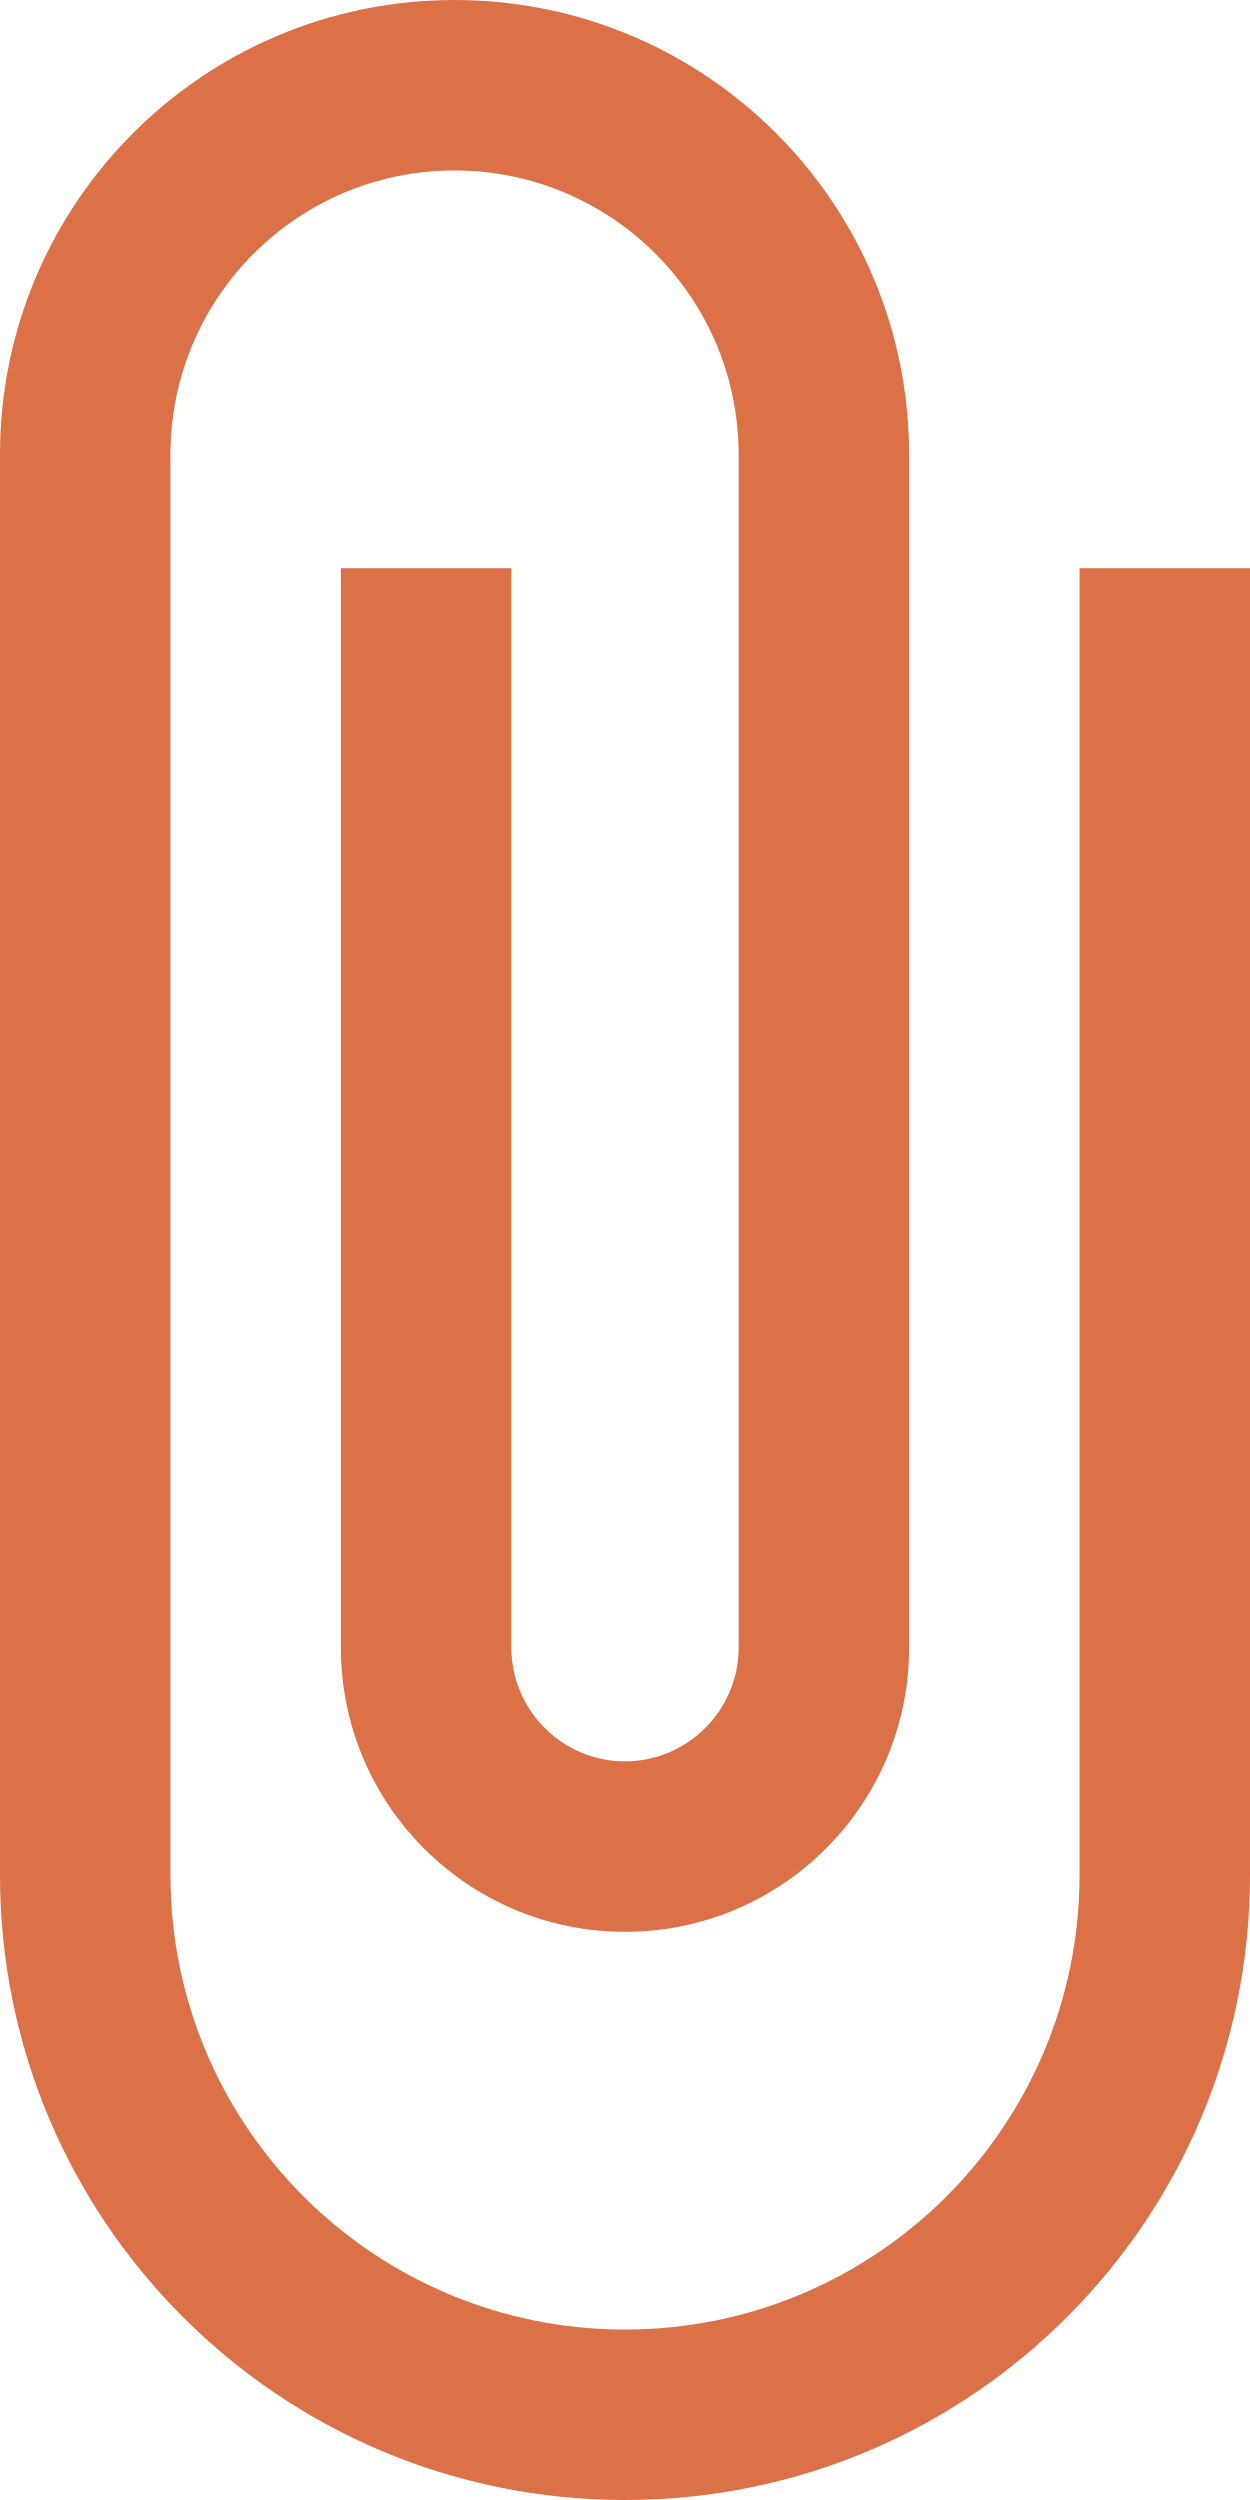
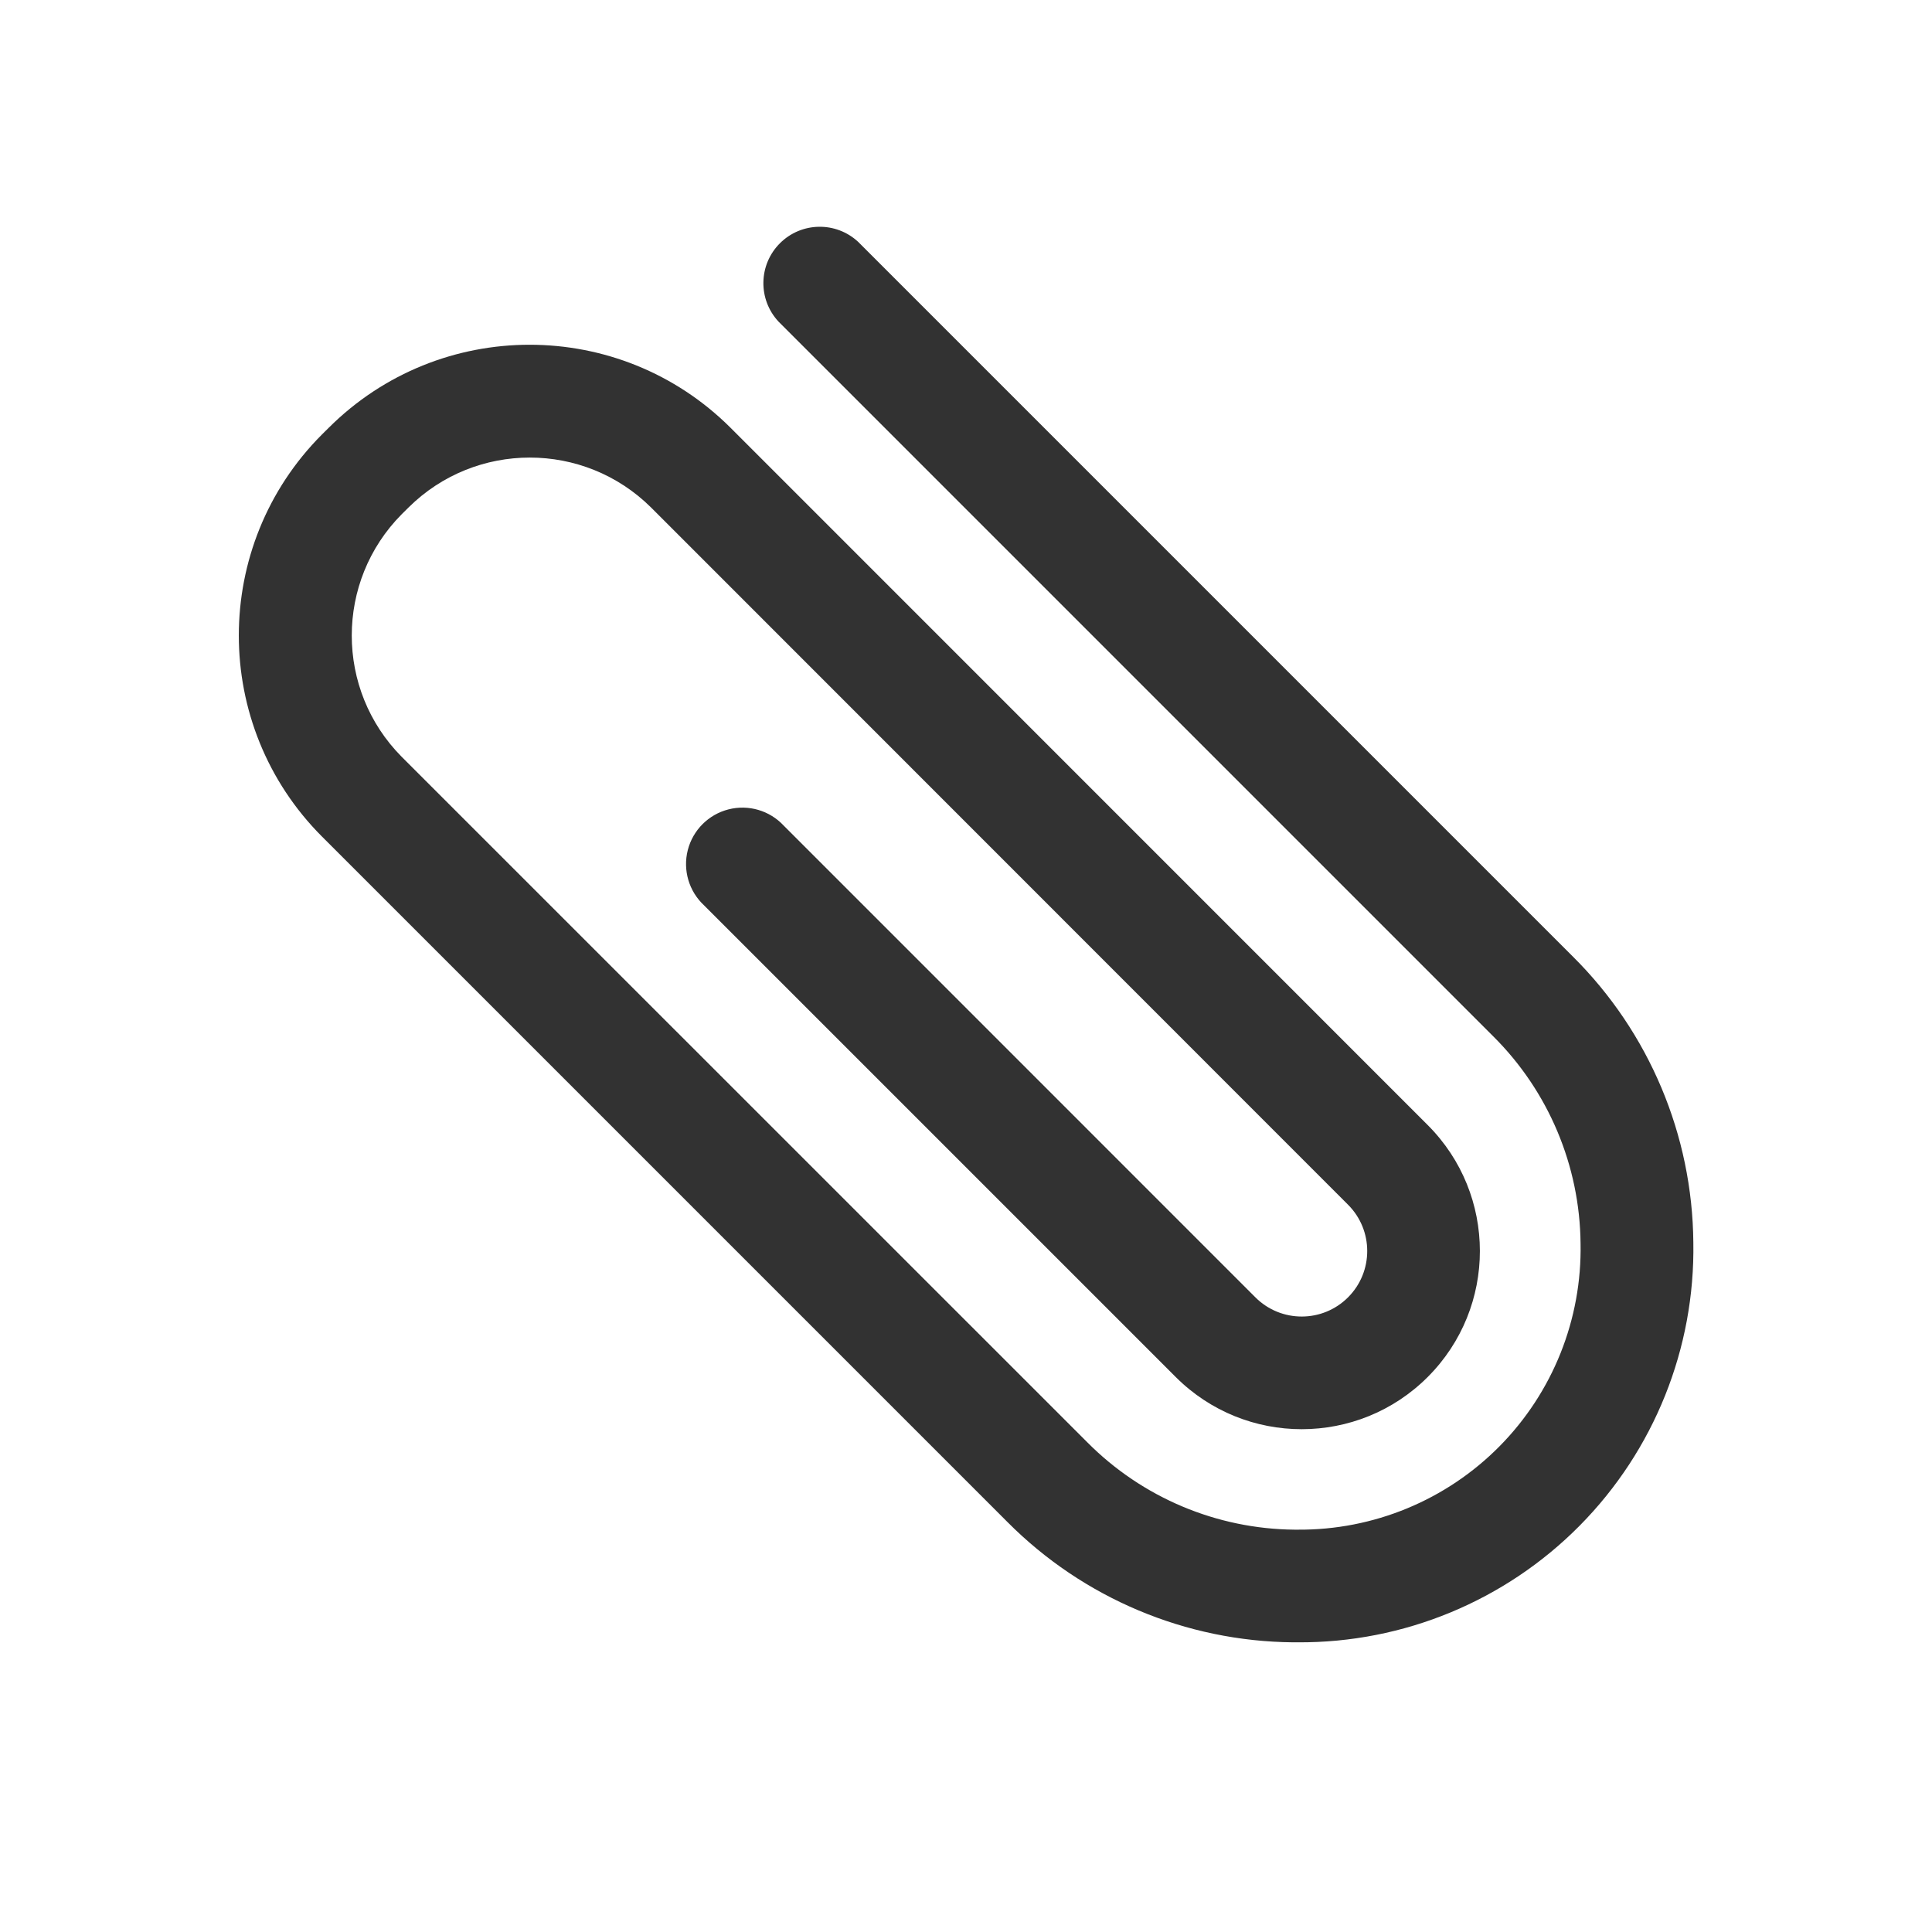
- <svg xmlns="http://www.w3.org/2000/svg" width="11" height="22" fill="none">
-   <path d="M9.5 5v11.5c0 2.21-1.79 4-4 4s-4-1.79-4-4V4a2.5 2.5 0 115 0v10.5c0 .55-.45 1-1 1s-1-.45-1-1V5H3v9.5a2.5 2.5 0 005 0V4c0-2.21-1.79-4-4-4S0 1.79 0 4v12.5C0 19.54 2.46 22 5.5 22s5.5-2.46 5.5-5.5V5H9.5z" fill="#DC7148" />
+ <svg xmlns="http://www.w3.org/2000/svg" width="32" height="32" fill="none">
+   <path d="M21.49 27.202h-.072a6.757 6.757 0 01-4.73-1.991L5.333 13.856a4.714 4.714 0 010-6.66l.11-.109a4.714 4.714 0 016.659 0l11.545 11.547a2.951 2.951 0 01-4.173 4.174l-7.813-7.813a.934.934 0 111.32-1.32l7.813 7.814a1.085 1.085 0 001.533-1.536L10.784 8.406a2.853 2.853 0 00-4.018 0l-.112.111a2.853 2.853 0 000 4.019L18.01 23.89a4.898 4.898 0 003.431 1.446h.052a4.65 4.65 0 004.686-4.74 4.901 4.901 0 00-1.445-3.43l-11.84-11.84a.934.934 0 011.32-1.32l11.84 11.84a6.754 6.754 0 011.993 4.732 6.514 6.514 0 01-6.552 6.624h-.003z" fill="#323232" />
</svg>
